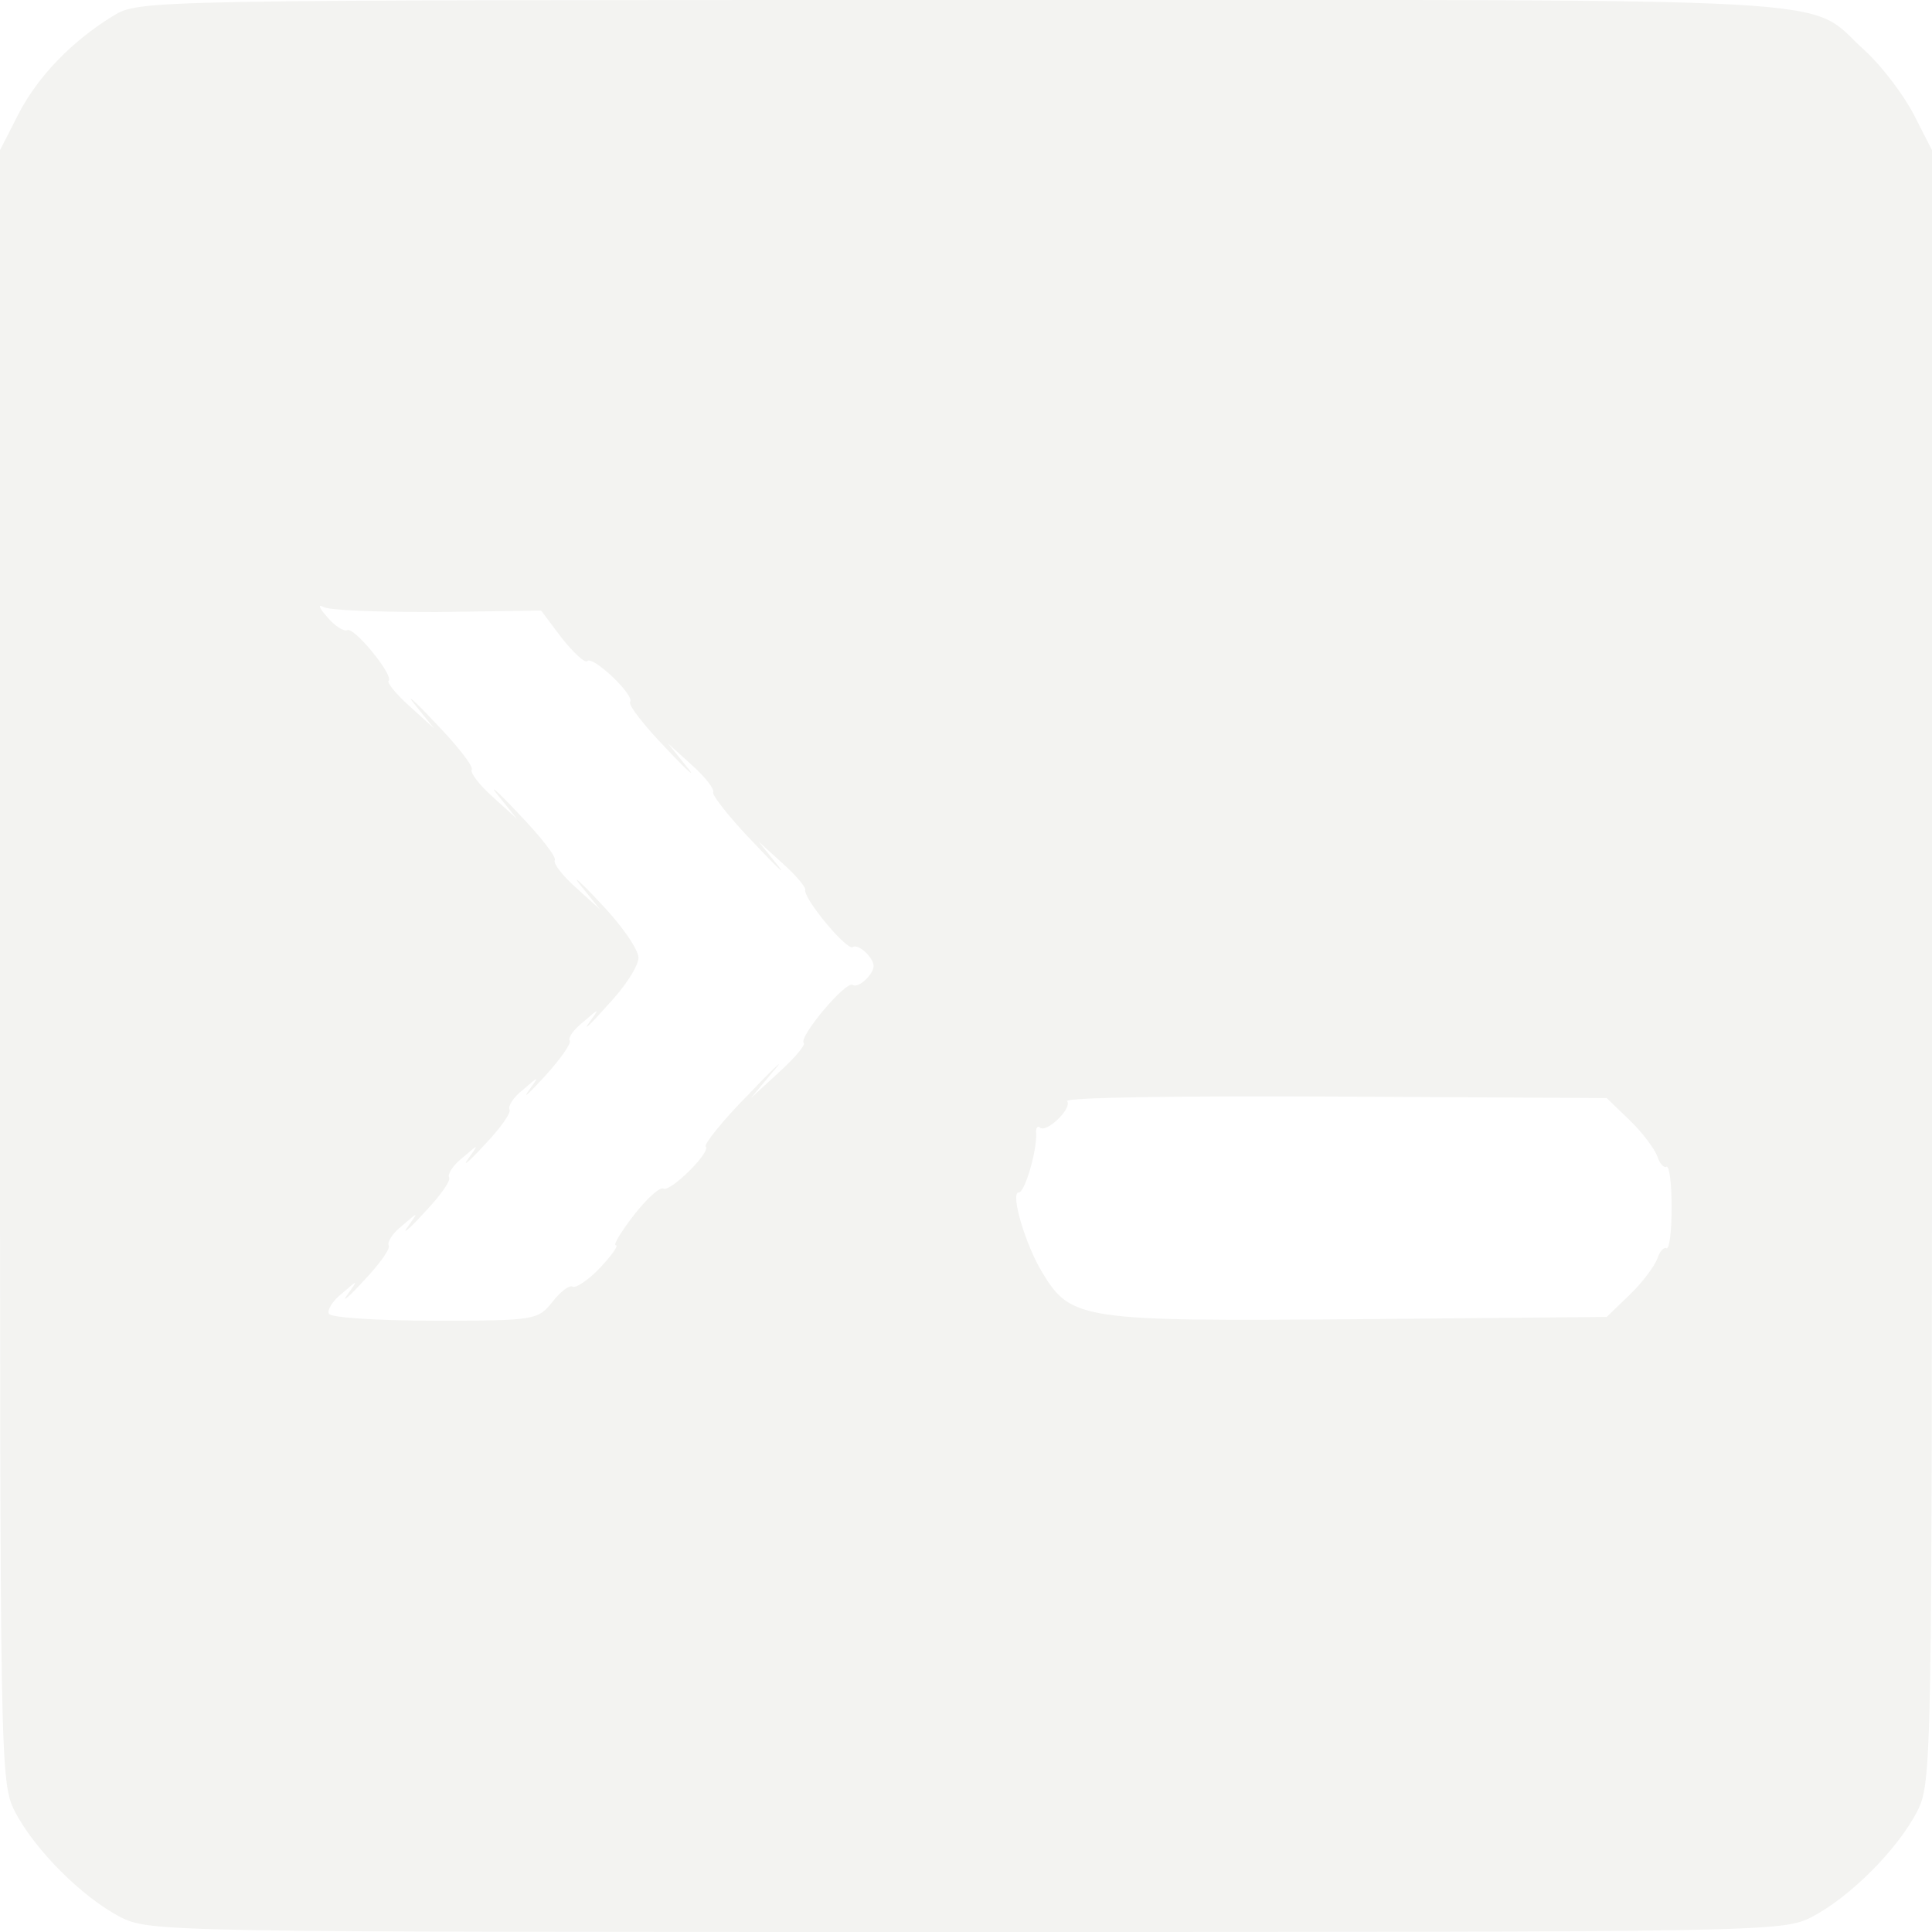
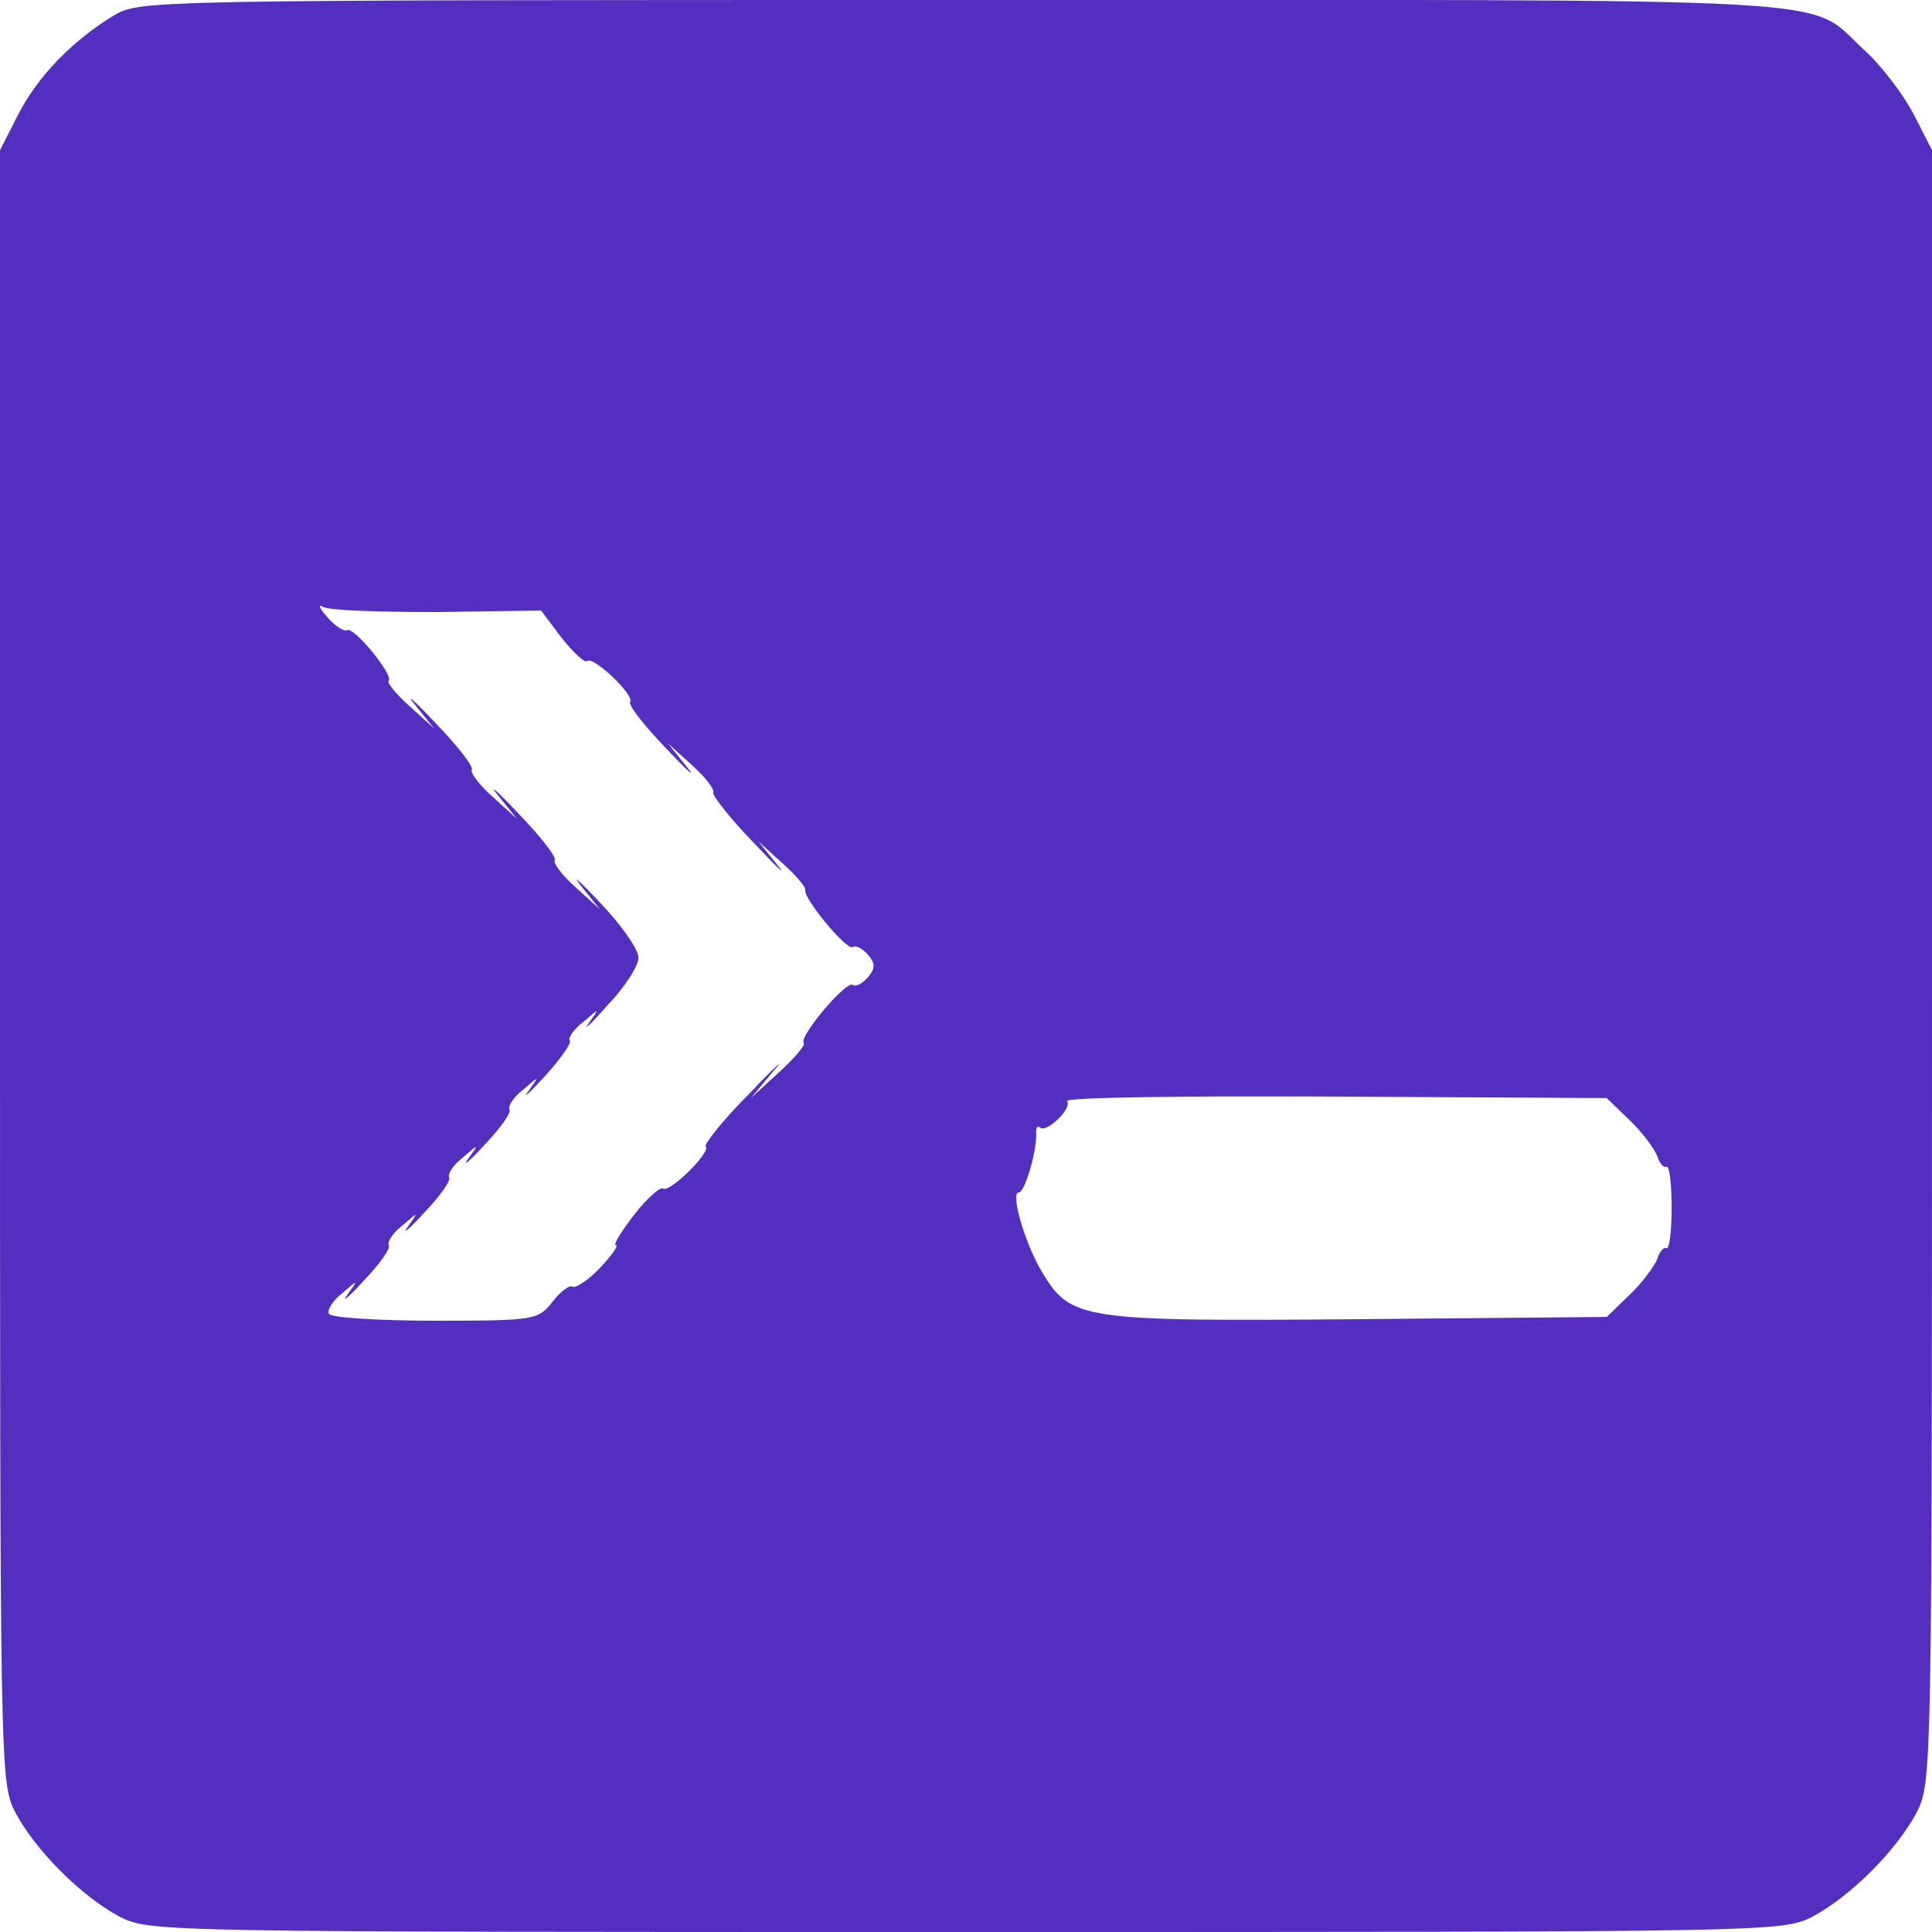
<svg xmlns="http://www.w3.org/2000/svg" version="1.0" width="256pt" height="256pt" viewBox="0 0 256 256" preserveAspectRatio="xMidYMid meet" id="ScreepsI">
-   <g transform="translate(0,256) scale(0.1,-0.1)" fill="#f3f3f1" stroke="none">
+   <g transform="translate(0,256) scale(0.1,-0.1)" fill="#542FBF" stroke="none">
    <path d="M150 2539 c-54 -33 -100 -80 -126 -131 l-24 -47 0 -1081 c0 -1068 0 -1081 20 -1121 27 -51 88 -112 139 -139 40 -20 53 -20 1121 -20 1068 0 1081 0 1121 20 51 27 112 88 139 139 20 40 20 53 20 1121 l0 1081 -24 47 c-14 27 -43 65 -65 85 -81 73 19 67 -1193 67 -1092 0 -1093 0 -1128 -21z m429 -790 l138 2 27 -36 c16 -20 31 -34 34 -31 7 8 63 -45 57 -54 -3 -4 19 -32 48 -62 28 -30 41 -41 27 -24 l-25 31 32 -29 c18 -16 30 -32 28 -36 -2 -3 22 -34 53 -66 31 -33 46 -47 32 -30 l-25 31 32 -29 c18 -16 31 -32 30 -35 -3 -11 55 -81 63 -76 4 3 13 -2 20 -10 10 -12 10 -18 0 -30 -7 -8 -16 -13 -20 -10 -9 6 -72 -69 -65 -77 3 -2 -12 -20 -33 -39 l-37 -34 30 36 c17 19 2 6 -32 -30 -35 -35 -60 -67 -58 -70 8 -7 -47 -61 -56 -56 -4 3 -22 -13 -39 -35 -17 -22 -28 -40 -24 -40 4 0 -5 -13 -21 -30 -15 -16 -32 -27 -36 -25 -4 3 -16 -6 -27 -20 -19 -24 -23 -25 -155 -25 -75 0 -138 4 -141 9 -3 4 4 17 17 27 22 19 22 19 7 -2 -8 -11 2 -3 22 19 21 22 36 43 33 47 -2 4 5 16 18 26 22 19 22 19 7 -2 -8 -11 2 -3 22 19 21 22 36 43 33 47 -2 4 5 16 18 26 22 19 22 19 7 -2 -8 -11 2 -3 22 19 21 22 36 43 33 47 -2 4 5 16 18 26 22 19 22 19 7 -2 -8 -11 2 -2 22 20 20 22 35 43 33 47 -3 3 5 15 18 25 22 19 22 19 7 -2 -8 -11 3 -1 25 24 23 24 41 52 41 63 0 11 -23 44 -51 73 -27 29 -39 39 -25 22 l25 -31 -32 29 c-18 16 -30 32 -28 36 3 4 -19 32 -48 62 -28 30 -41 41 -27 24 l25 -31 -32 29 c-18 16 -30 32 -28 36 3 4 -19 32 -48 62 -28 30 -41 41 -27 24 l25 -31 -32 29 c-18 16 -31 32 -28 34 7 7 -46 72 -55 67 -4 -2 -16 5 -26 17 -11 12 -13 18 -6 14 7 -5 75 -7 151 -7z m1580 -673 c17 -16 33 -38 37 -48 3 -10 9 -16 12 -14 4 2 7 -22 7 -54 0 -32 -3 -56 -7 -54 -3 2 -9 -4 -12 -14 -4 -10 -20 -32 -37 -48 l-30 -29 -330 -3 c-366 -3 -380 -1 -418 62 -22 36 -43 106 -31 106 8 0 24 55 23 78 -1 7 2 11 5 8 8 -8 43 25 36 35 -2 5 157 7 355 6 l360 -2 30 -29z" />
  </g>
</svg>
